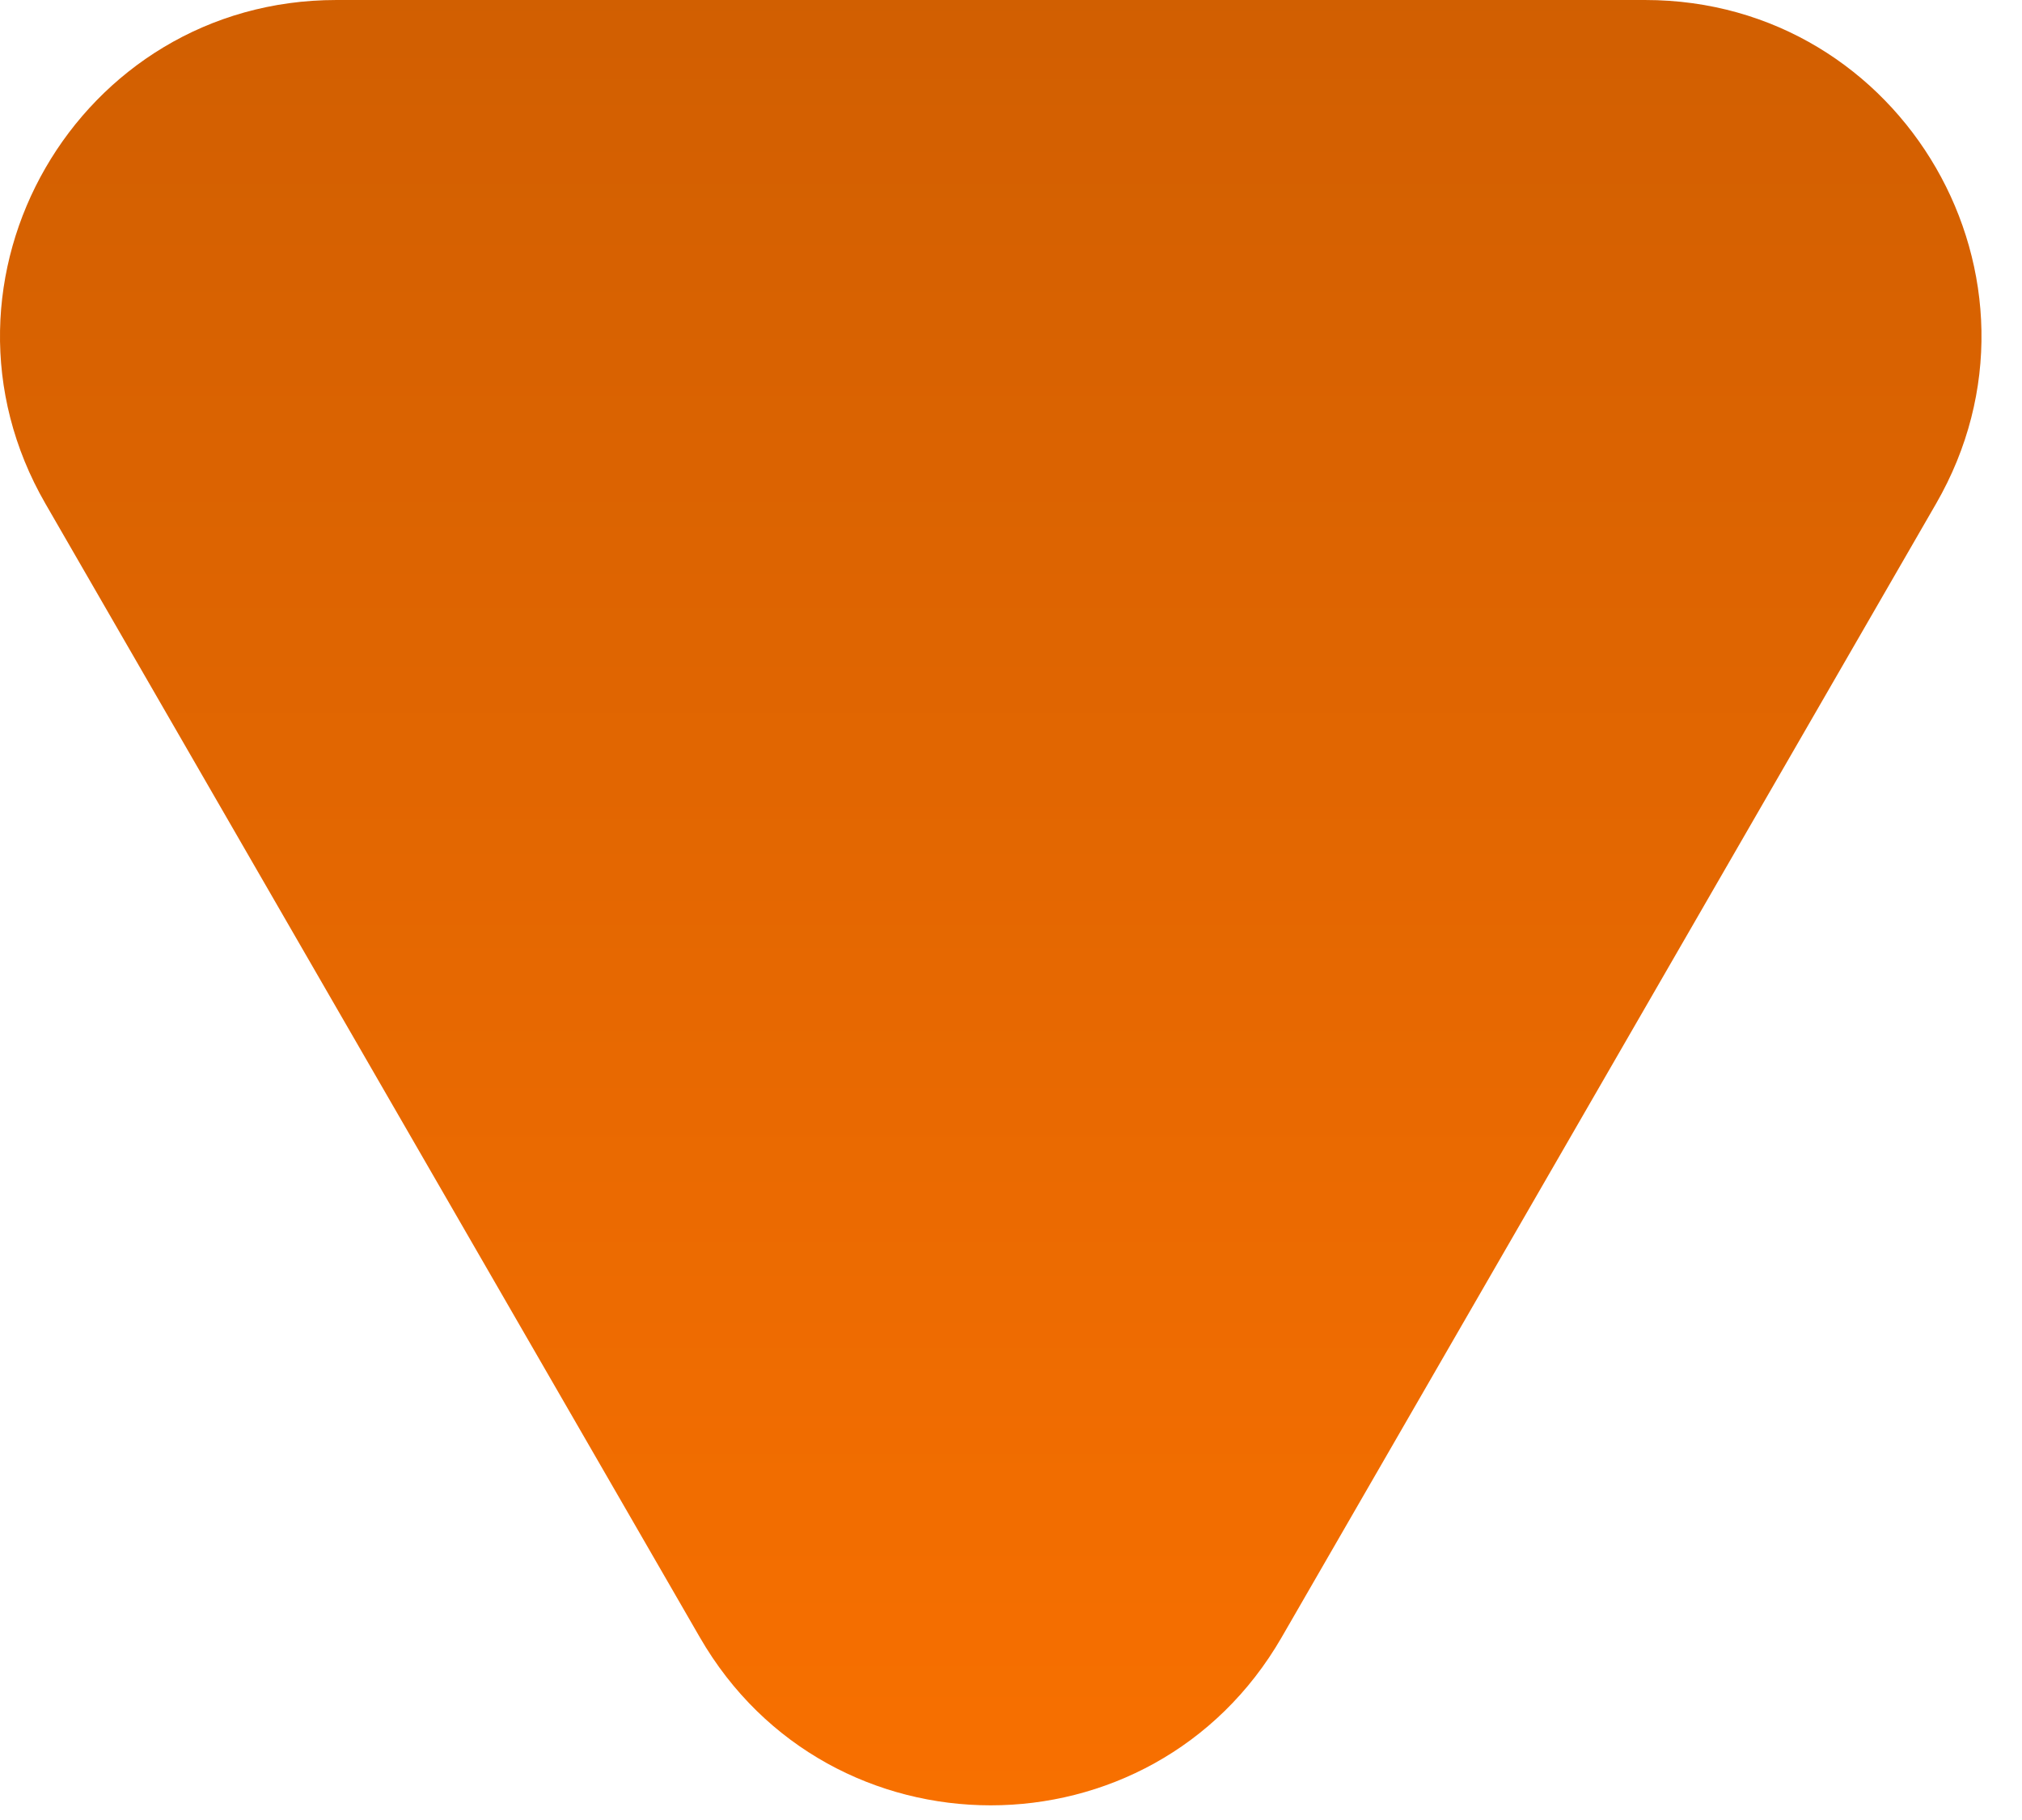
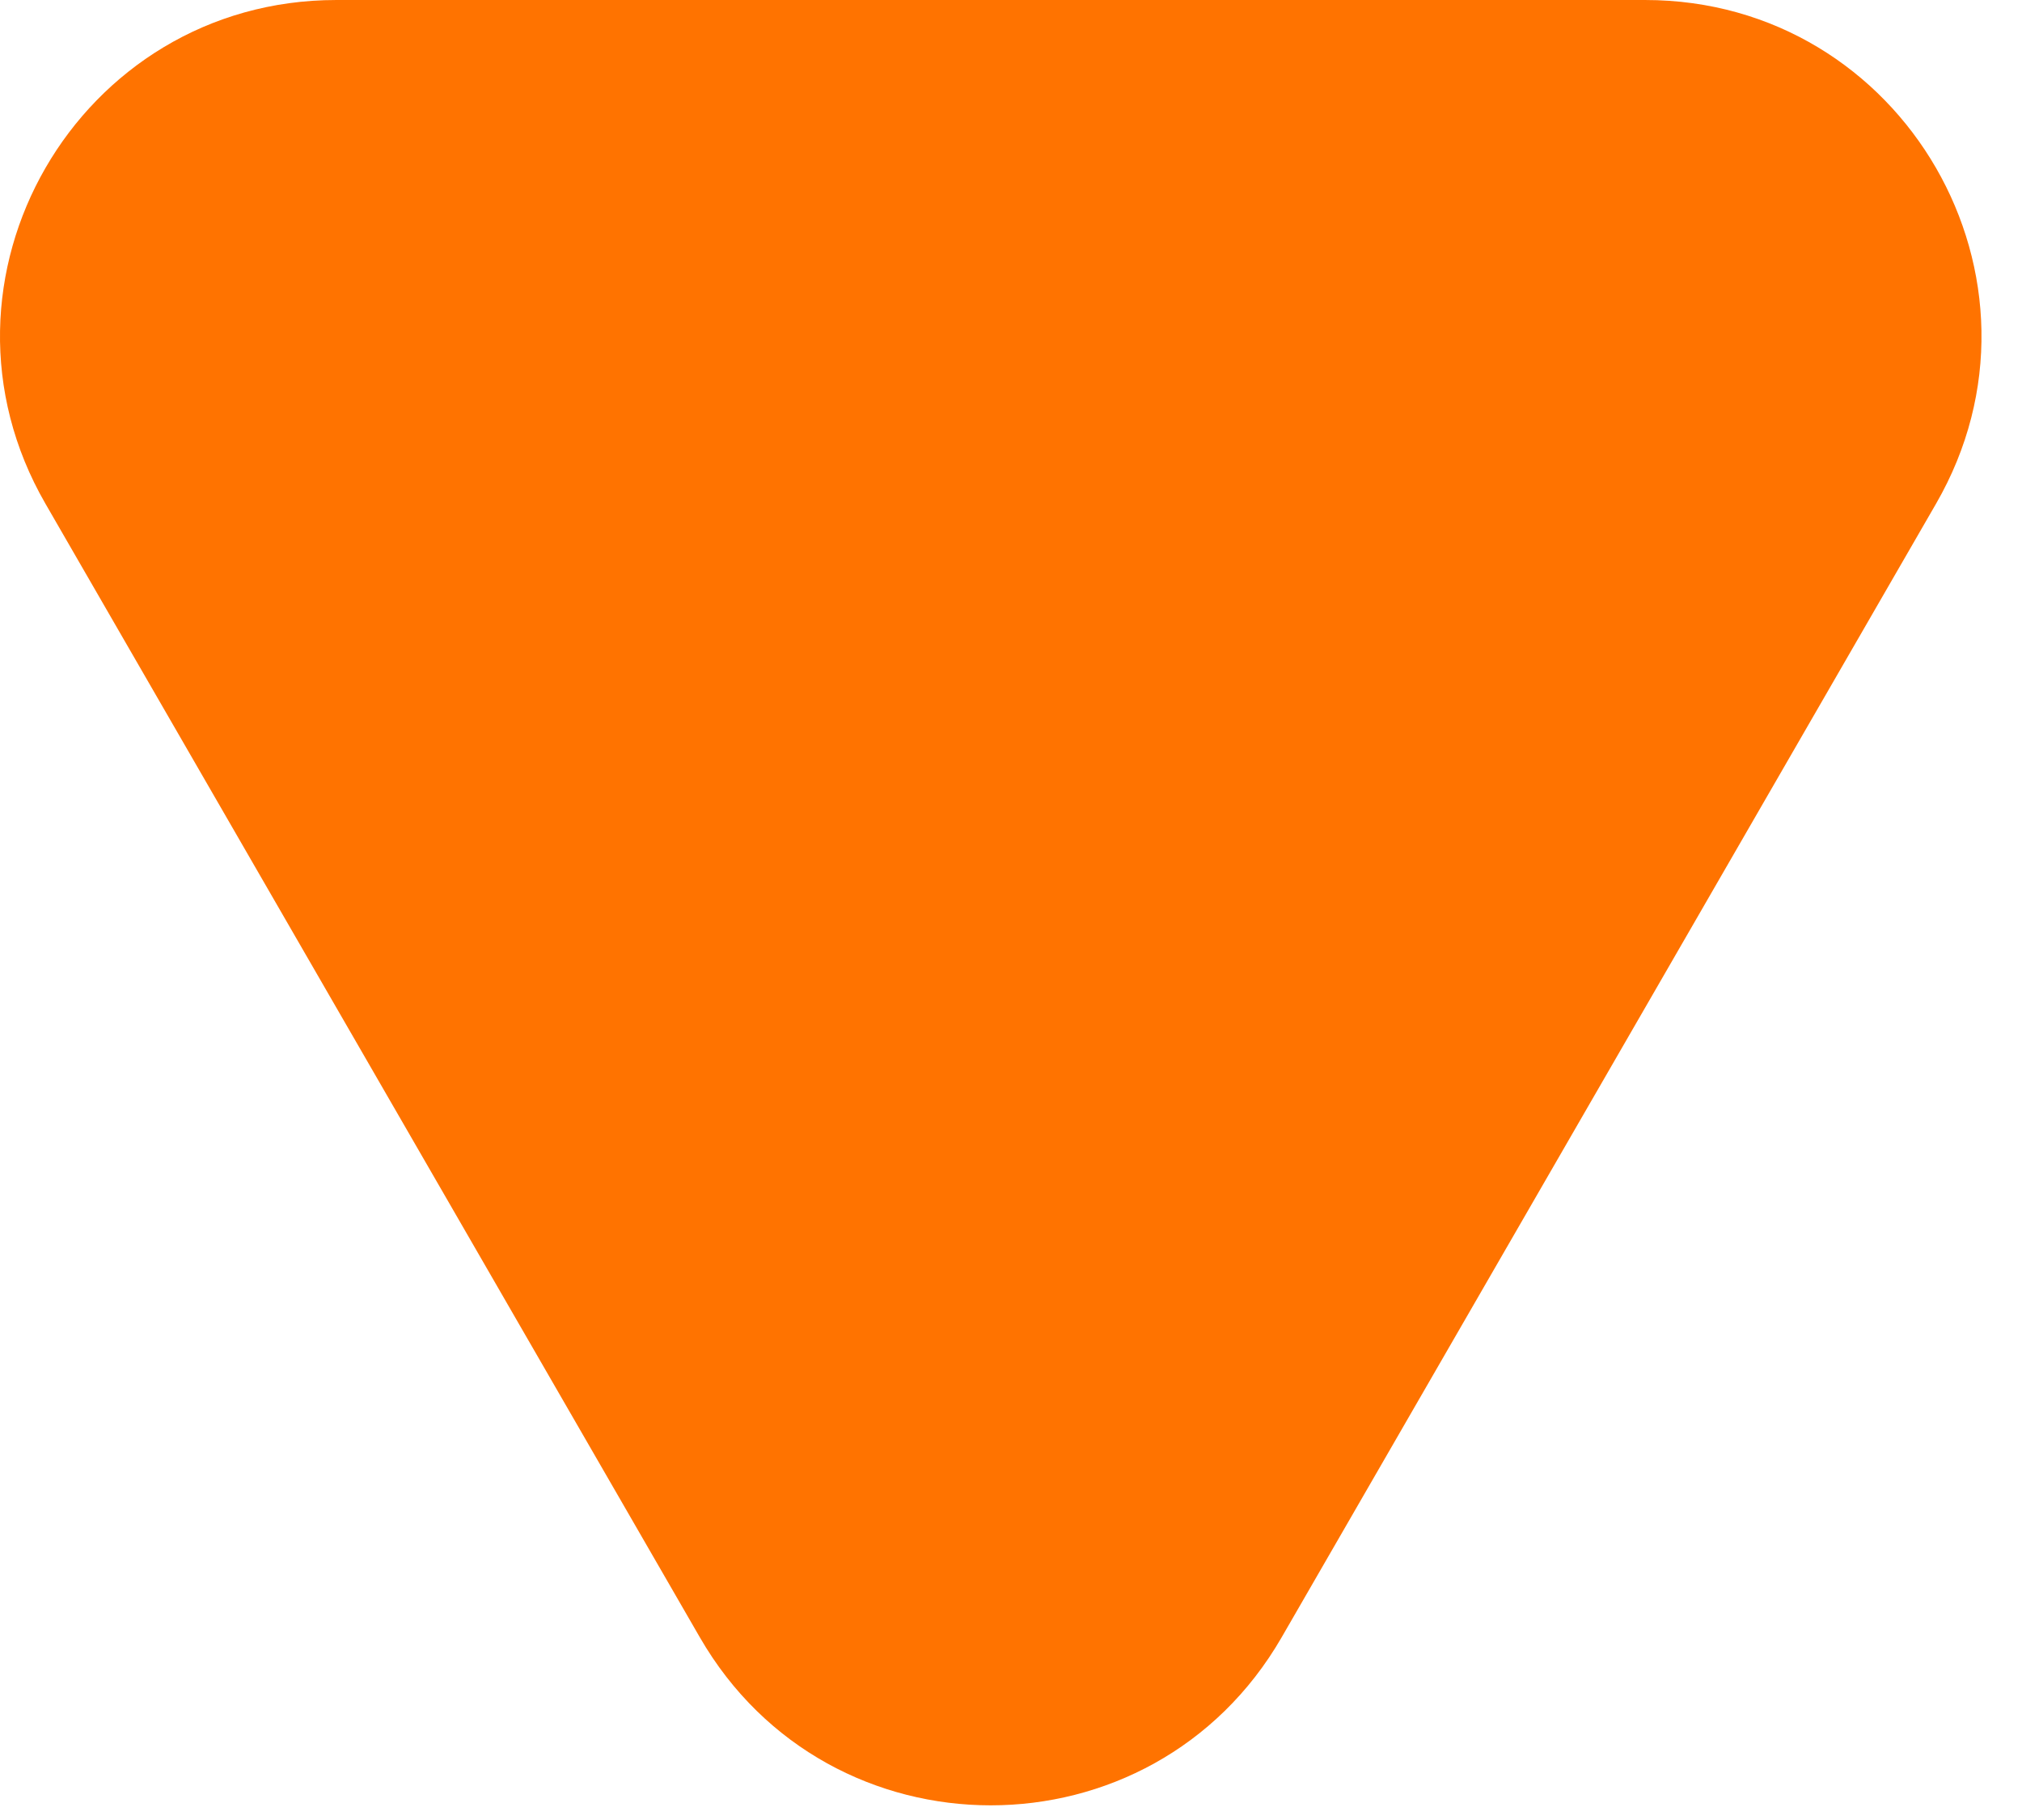
<svg xmlns="http://www.w3.org/2000/svg" width="30" height="27" viewBox="0 0 30 27" fill="none">
-   <path d="M19.015 24.291C17.097 27.613 12.302 27.613 10.384 24.291L0.675 7.474C-1.243 4.152 1.154 9.23319e-05 4.99 9.26673e-05L24.409 9.43649e-05C28.245 9.47002e-05 30.642 4.152 28.724 7.474L19.015 24.291Z" fill="url(#paint0_linear_133_1521)" />
-   <defs>
-     <linearGradient id="paint0_linear_133_1521" x1="14.7" y1="-10.588" x2="14.7" y2="31.766" gradientUnits="userSpaceOnUse">
-       <stop stop-color="#C25802" />
-       <stop offset="1" stop-color="#FF7300" />
-     </linearGradient>
-   </defs>
+   <path d="M19.015 24.291C17.097 27.613 12.302 27.613 10.384 24.291L0.675 7.474C-1.243 4.152 1.154 9.23319e-05 4.99 9.26673e-05L24.409 9.43649e-05C28.245 9.47002e-05 30.642 4.152 28.724 7.474L19.015 24.291Z" fill="#ff7300" stroke="none" />
</svg>
